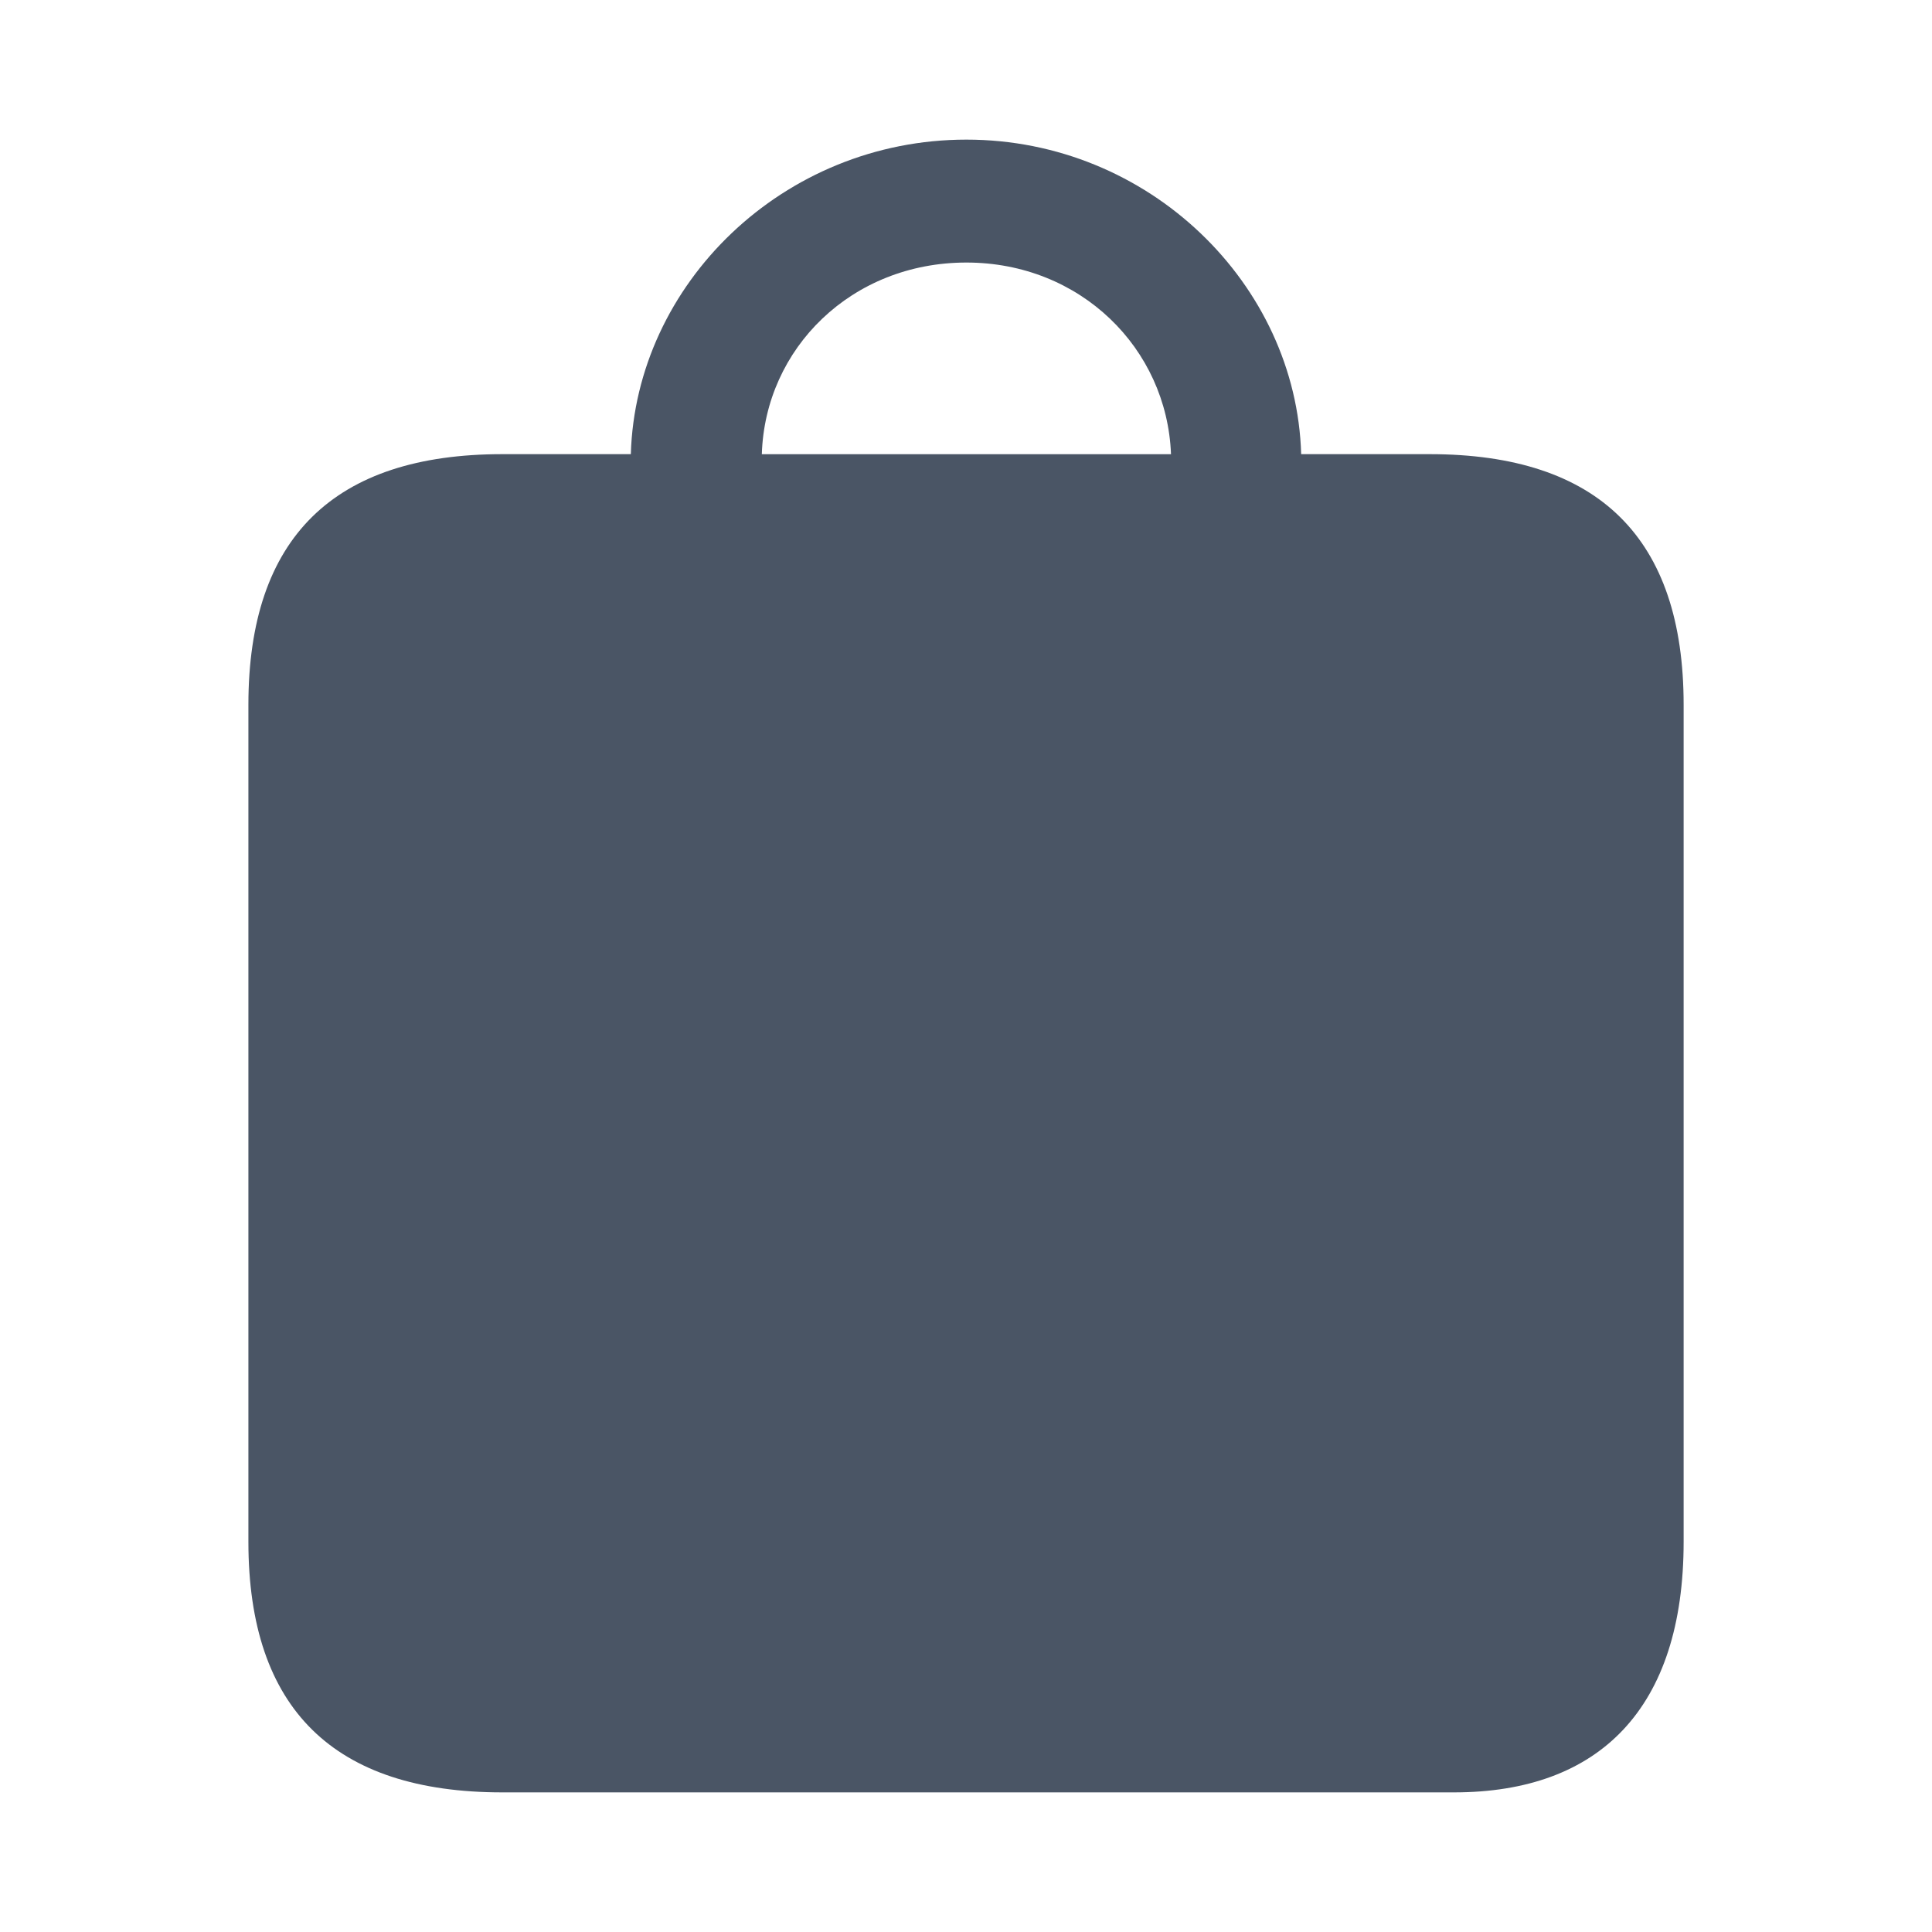
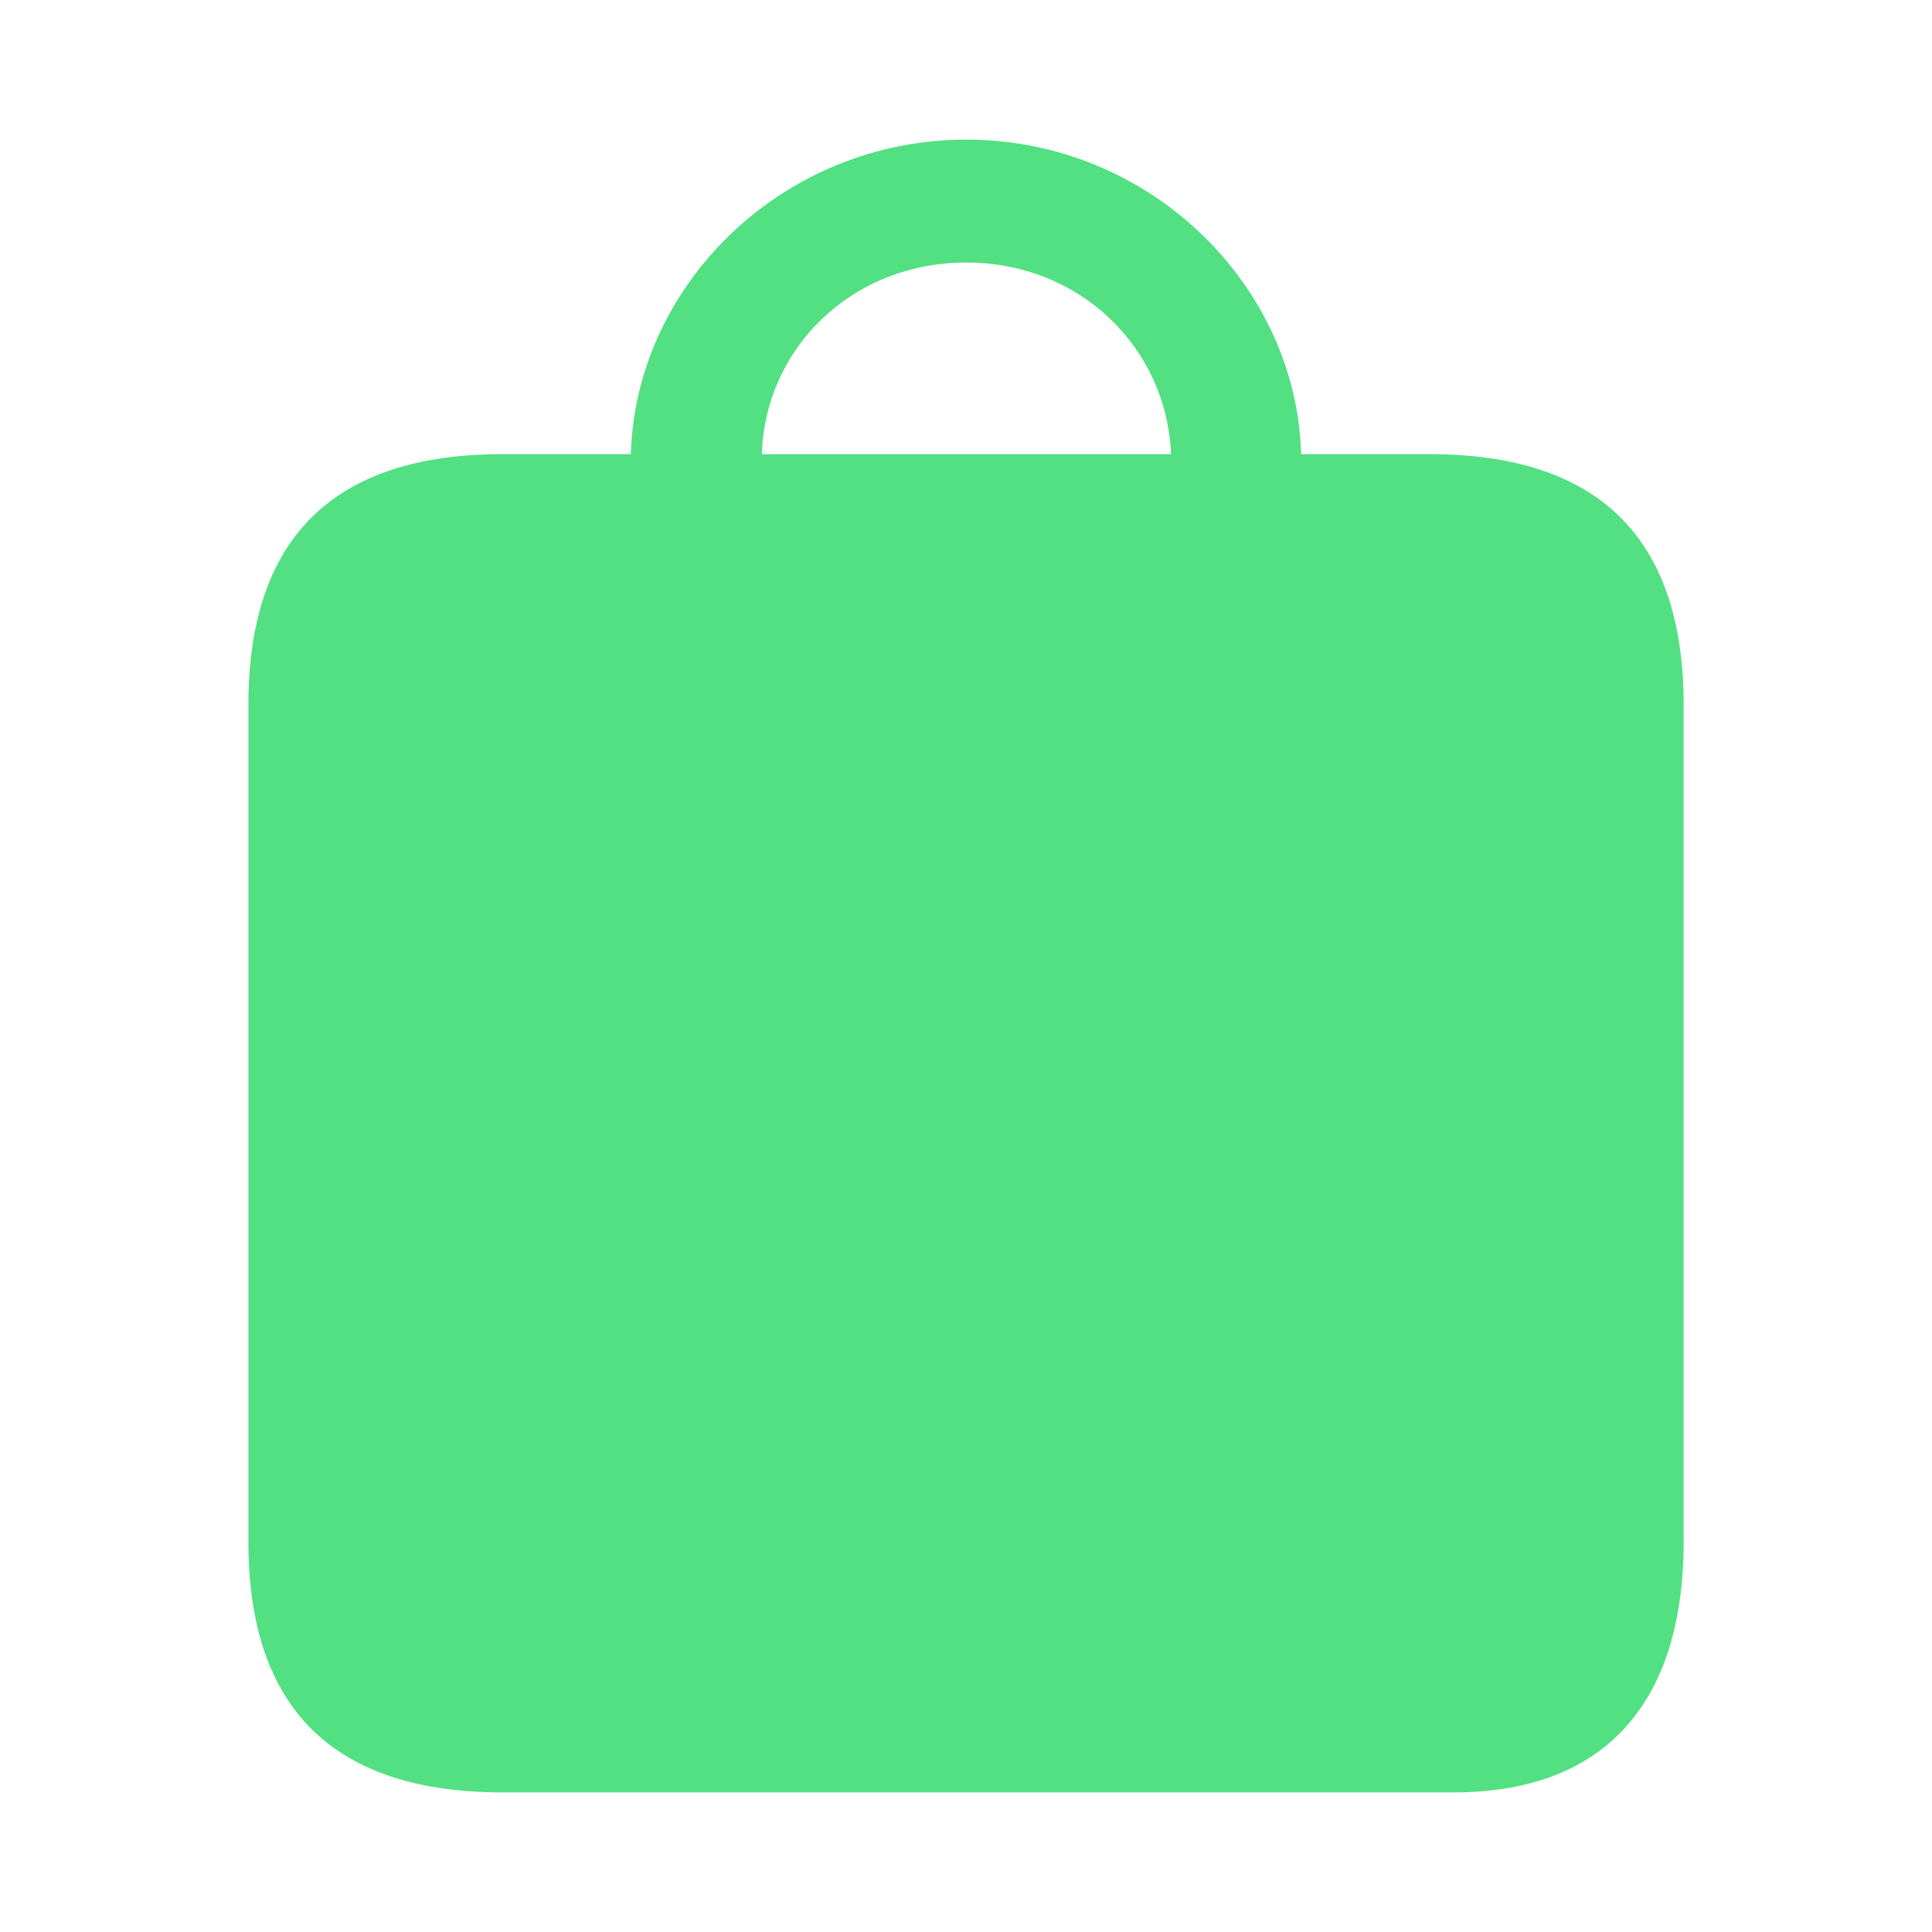
- <svg xmlns="http://www.w3.org/2000/svg" aria-hidden="true" role="img" width="64" height="64" viewBox="0 0 56 56" style="color: rgb(74, 85, 101);">
+ <svg xmlns="http://www.w3.org/2000/svg" aria-hidden="true" role="img" width="64" height="64" viewBox="0 0 56 56" style="color: #52e082;">
  <path fill="currentColor" d="M14.559 51.953h27.586c4.218 0 6.656-2.437 6.656-7.266V20.43c0-4.828-2.461-7.266-7.36-7.266h-3.726c-.14-4.922-4.406-9.117-9.703-9.117c-5.32 0-9.586 4.195-9.727 9.117H14.56c-4.875 0-7.36 2.414-7.36 7.266v24.258c0 4.851 2.485 7.265 7.36 7.265M28.012 7.61c3.304 0 5.812 2.485 5.93 5.555h-11.86c.094-3.07 2.602-5.555 5.93-5.555" />
</svg>
